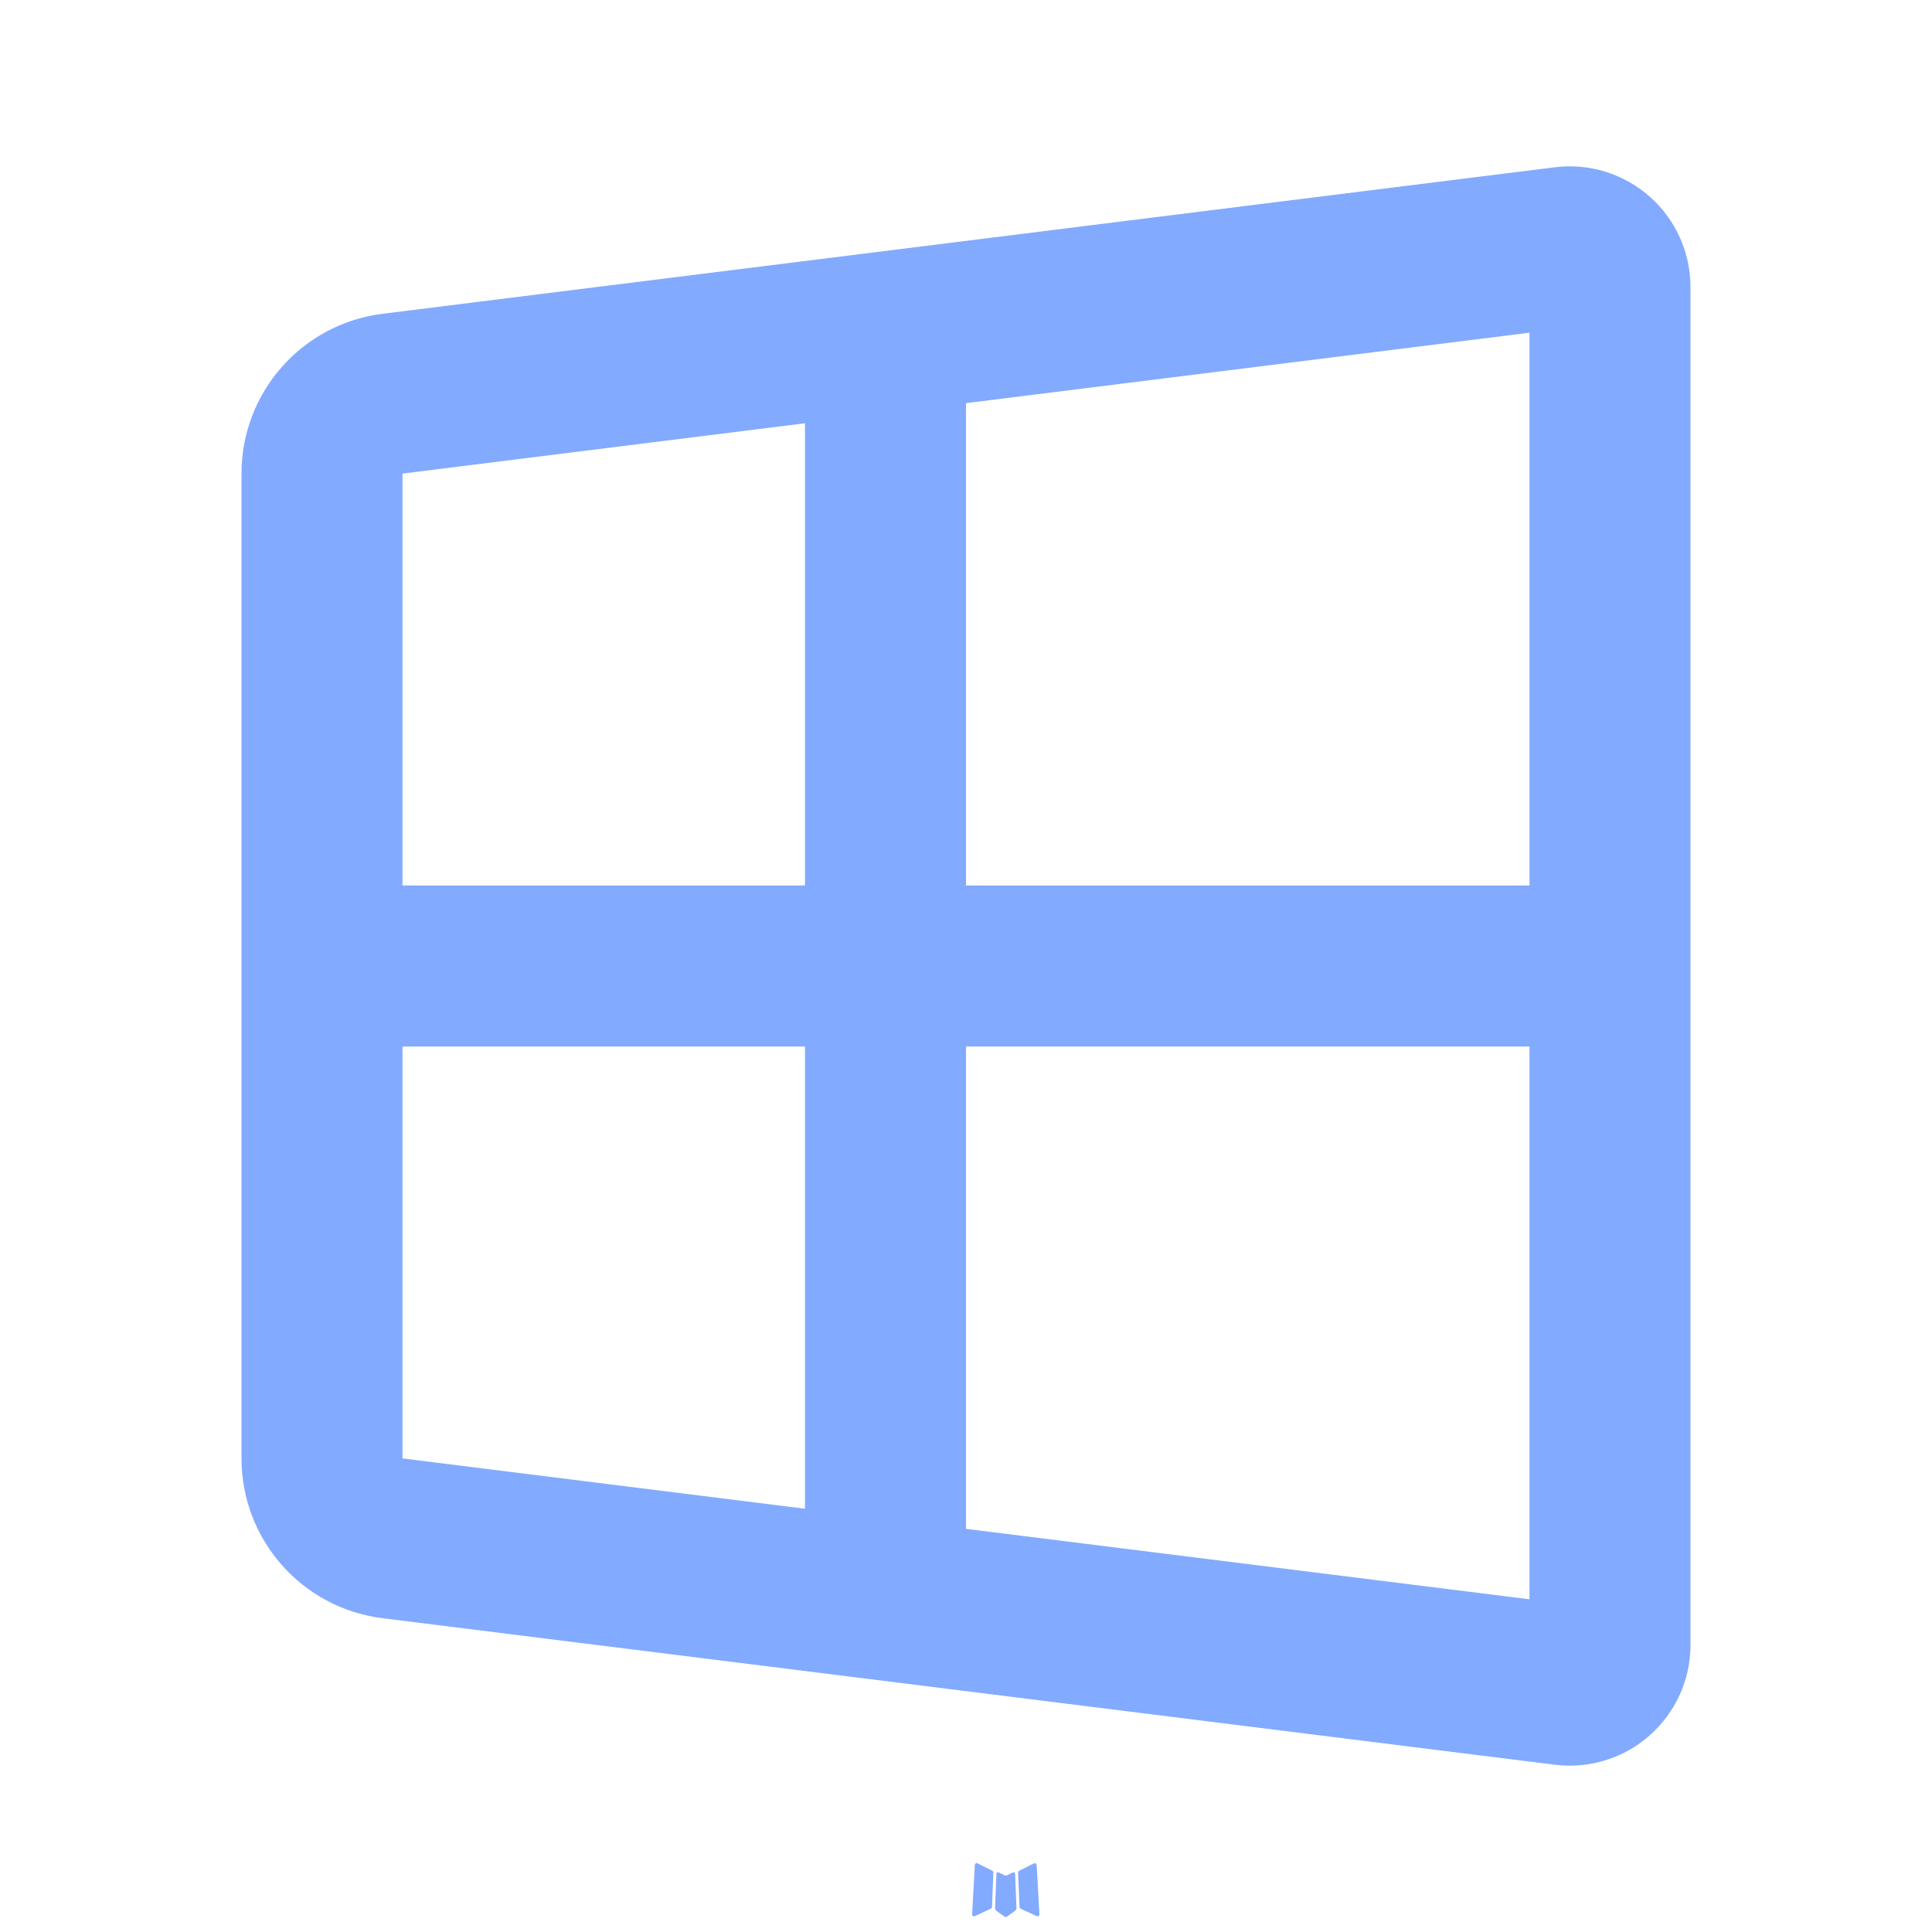
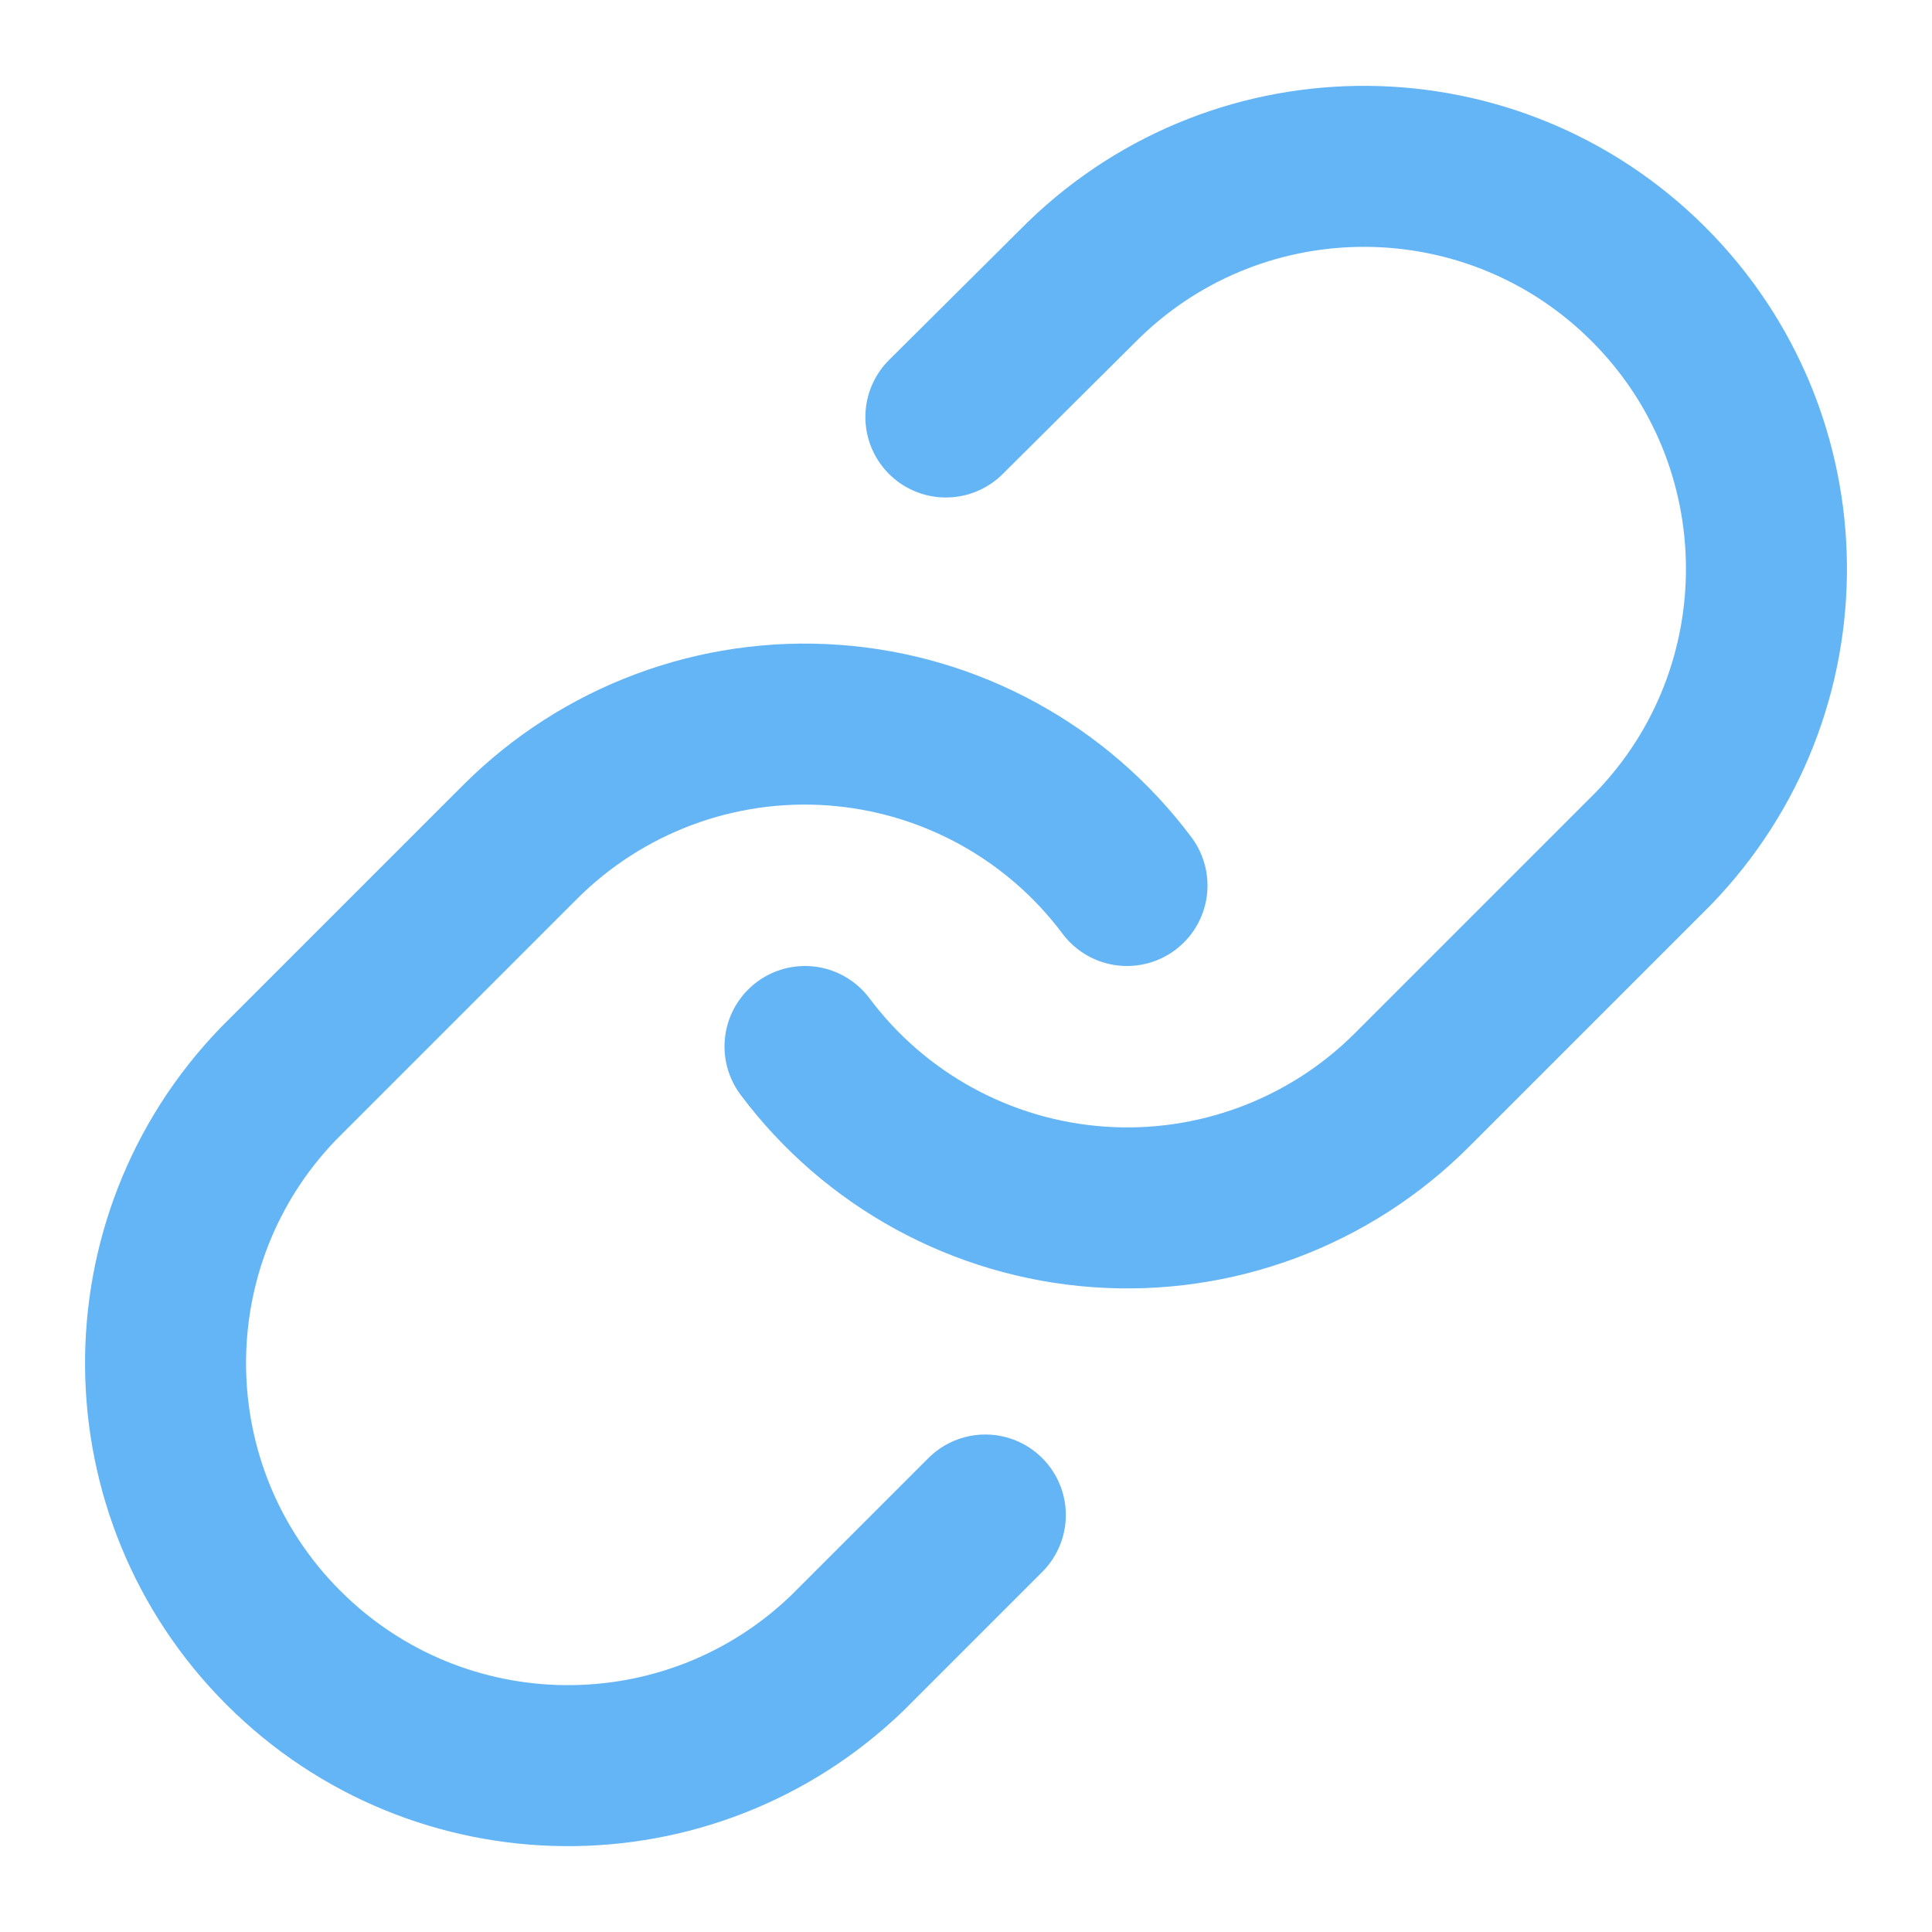
<svg xmlns="http://www.w3.org/2000/svg" width="16px" height="16px" viewBox="0 0 24 24">
-   <g fill="#82AAFF" fill-rule="evenodd">
-     <path d="m12.593 23.258l-.011.002l-.071.035l-.02.004l-.014-.004l-.071-.035q-.016-.005-.024.005l-.004.01l-.017.428l.005.02l.01.013l.104.074l.015.004l.012-.004l.104-.074l.012-.016l.004-.017l-.017-.427q-.004-.016-.017-.018m.265-.113l-.013.002l-.185.093l-.01.01l-.003.011l.018.43l.005.012l.008.007l.201.093q.019.005.029-.008l.004-.014l-.034-.614q-.005-.018-.02-.022m-.715.002a.02.02 0 0 0-.027.006l-.006.014l-.034.614q.001.018.017.024l.015-.002l.201-.093l.01-.008l.004-.011l.017-.43l-.003-.012l-.01-.01z" />
-     <path d="m10 5.258l-5 .625V11h5zm2-.25V11h7V4.133zM10 13H5v5.117l5 .625zm2 5.992V13h7v6.867zM3 5.882v12.235a2 2 0 0 0 1.752 1.985l14.562 1.82A1.5 1.5 0 0 0 21 20.434V3.566a1.5 1.5 0 0 0-1.686-1.488L4.752 3.898A2 2 0 0 0 3 5.883Z" />
+   <g fill="none" stroke="#64B5F6" stroke-linecap="round" stroke-linejoin="round" stroke-width="2">
+     <path d="M10 13a5 5 0 0 0 7.54.54l3-3a5 5 0 0 0-7.07-7.07l-1.72 1.71" />
+     <path d="M14 11a5 5 0 0 0-7.54-.54l-3 3a5 5 0 0 0 7.07 7.07l1.71-1.71" />
  </g>
</svg>
